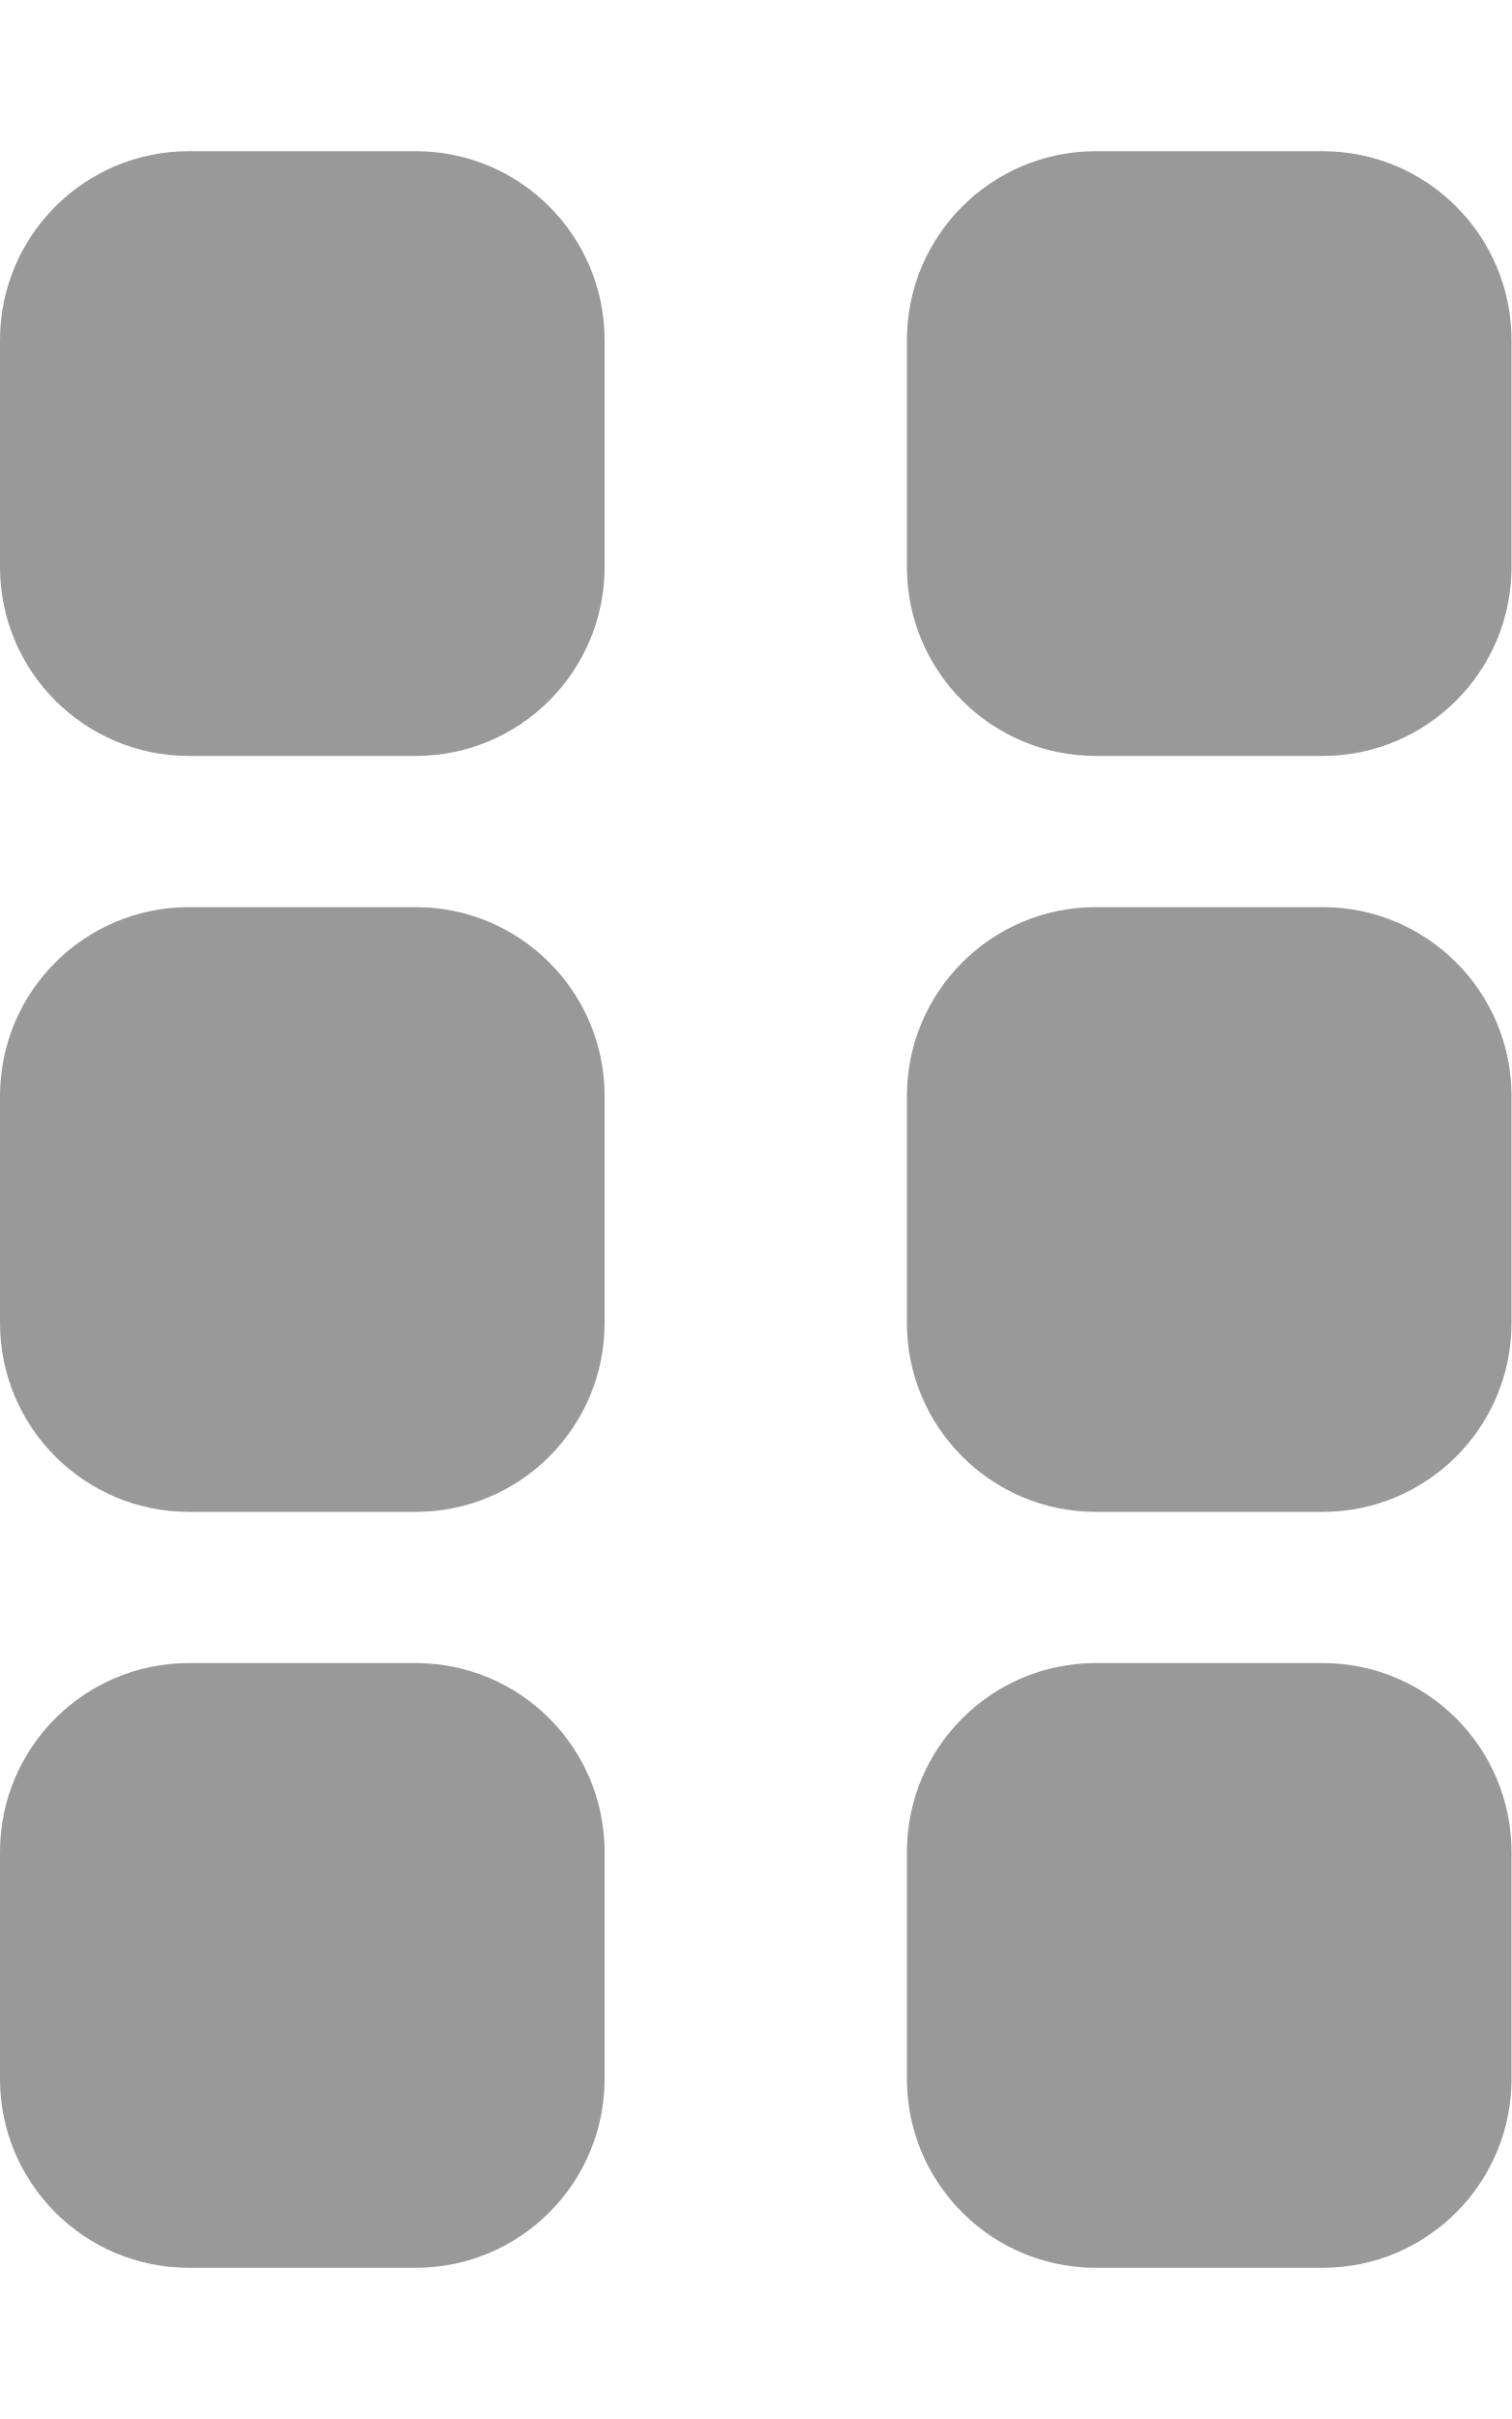
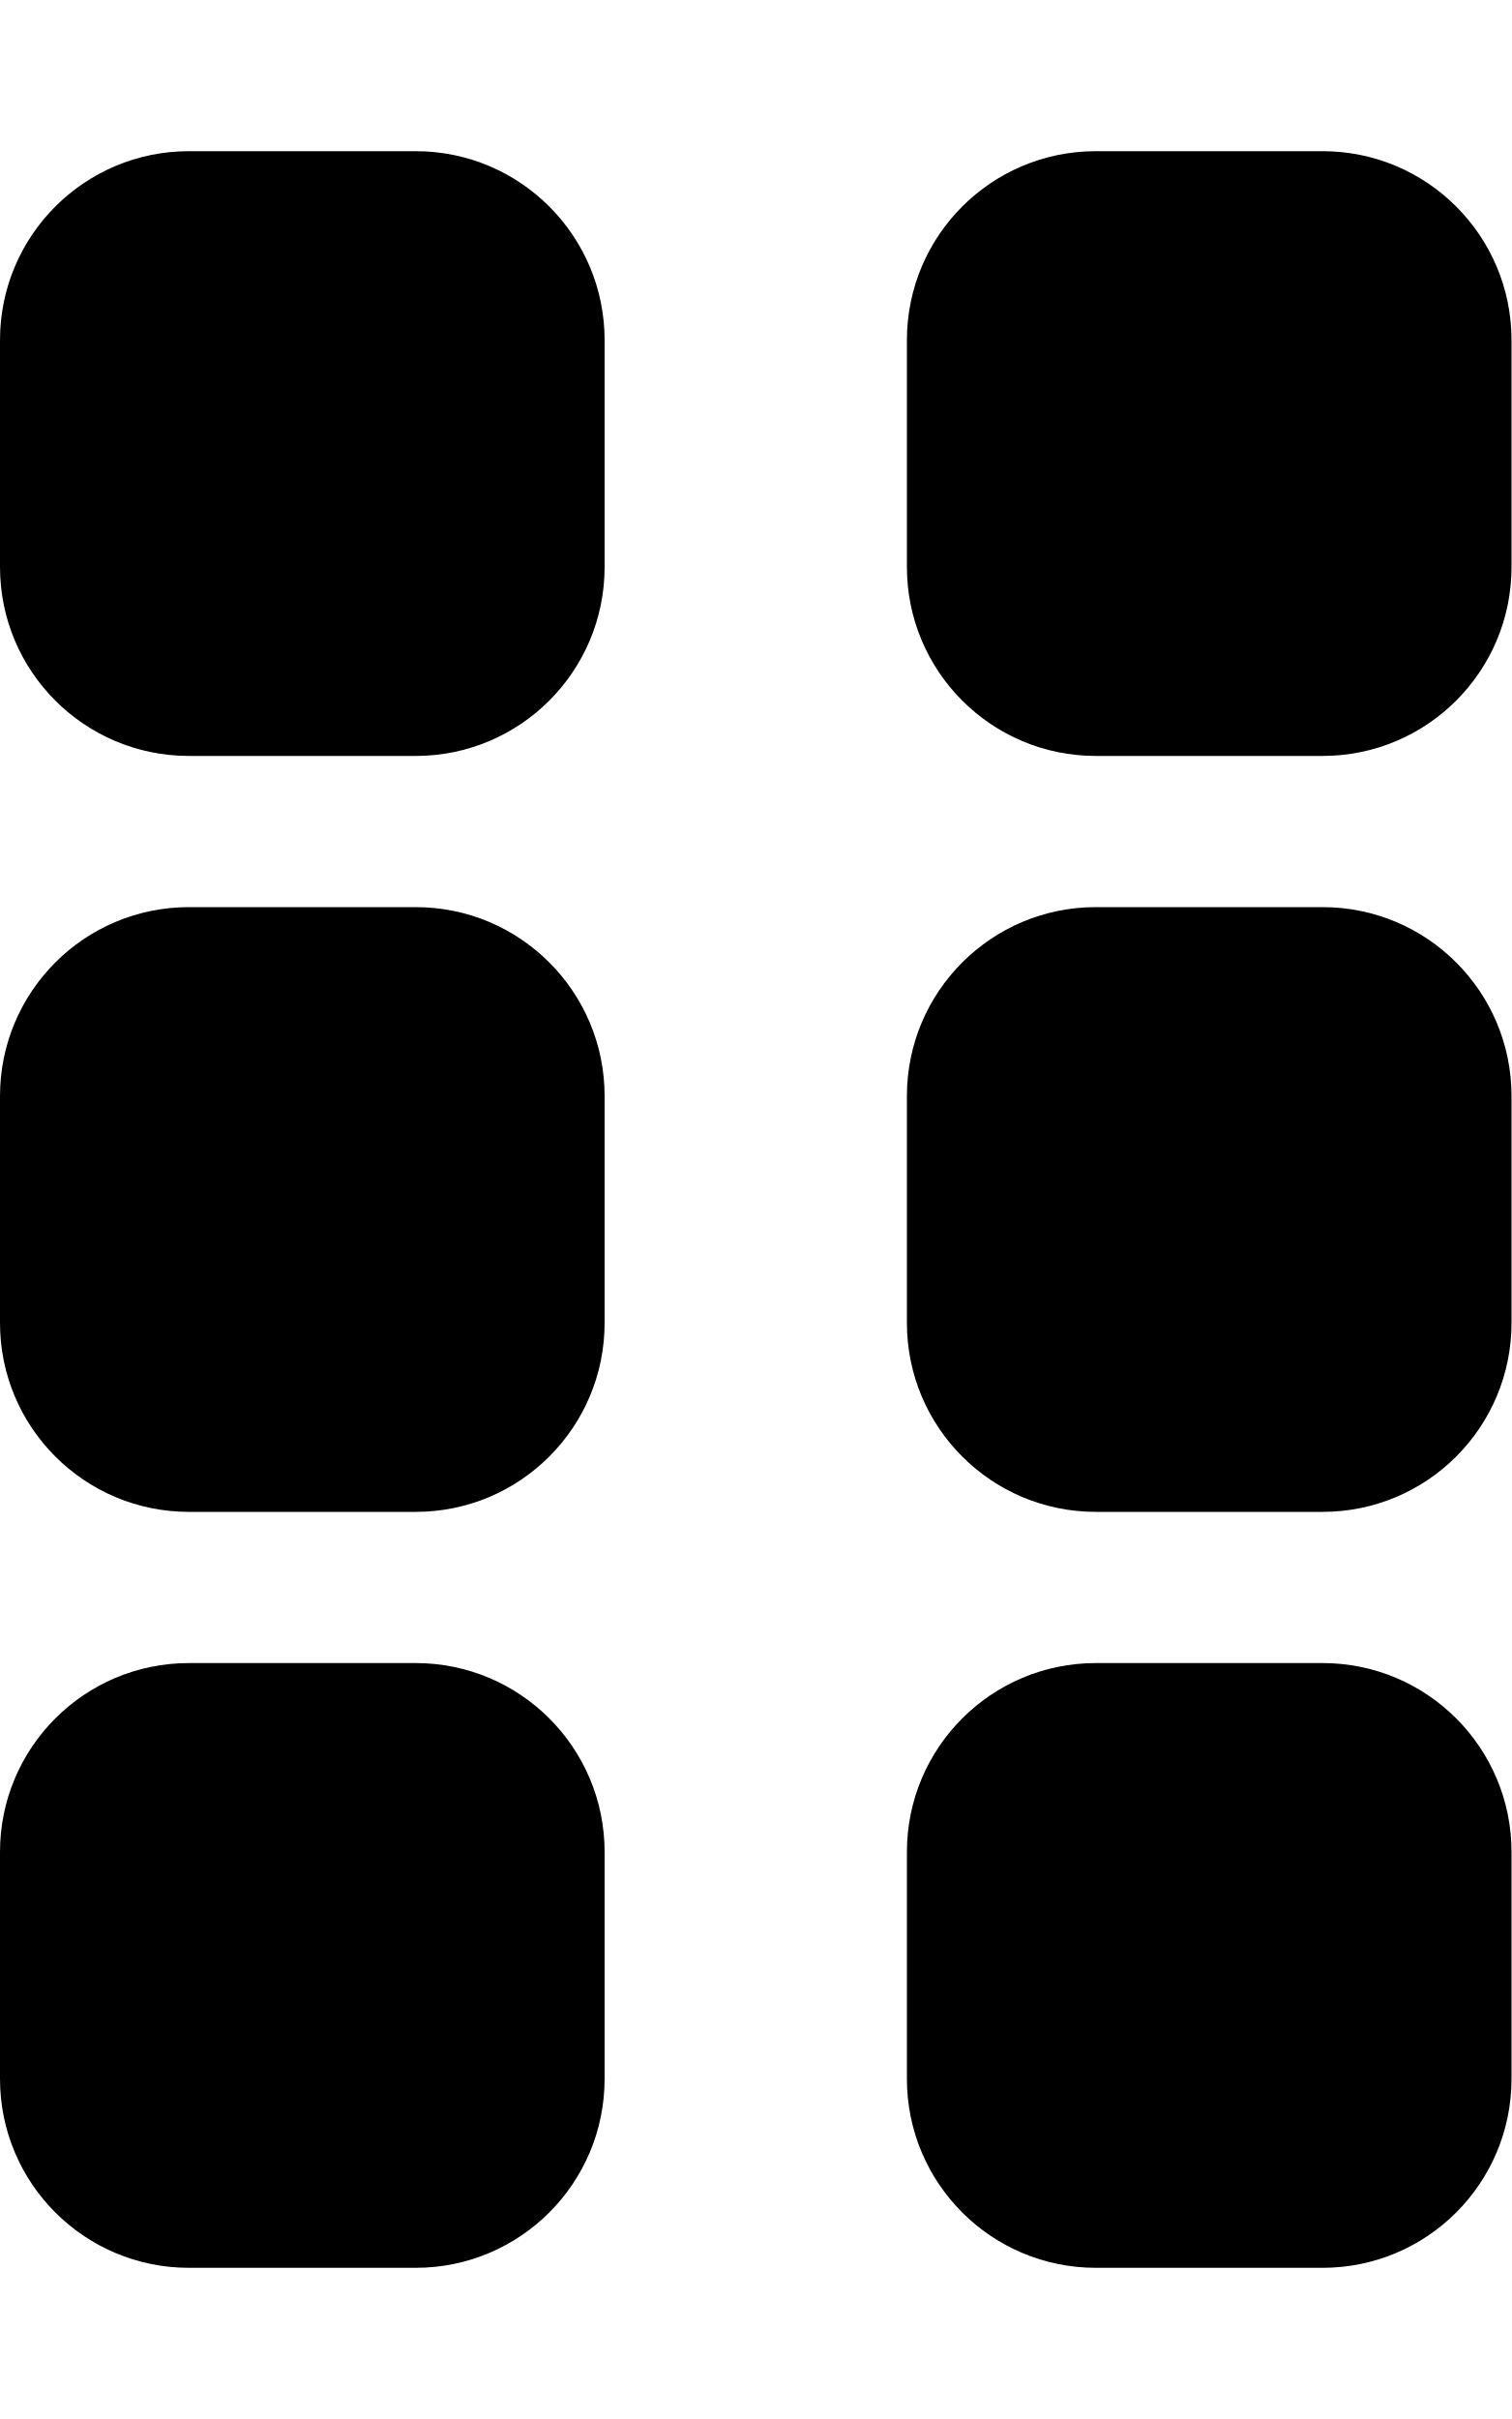
- <svg xmlns="http://www.w3.org/2000/svg" fill="#999999" viewBox="0 0 320 512">
+ <svg xmlns="http://www.w3.org/2000/svg" fill="#000000cte2" viewBox="0 0 320 512">
  <path d="M40 352l48 0c22.1 0 40 17.9 40 40l0 48c0 22.1-17.9 40-40 40l-48 0c-22.1 0-40-17.9-40-40l0-48c0-22.1 17.9-40 40-40zm192 0l48 0c22.1 0 40 17.9 40 40l0 48c0 22.1-17.9 40-40 40l-48 0c-22.1 0-40-17.9-40-40l0-48c0-22.1 17.9-40 40-40zM40 320c-22.1 0-40-17.9-40-40l0-48c0-22.1 17.9-40 40-40l48 0c22.1 0 40 17.9 40 40l0 48c0 22.1-17.9 40-40 40l-48 0zM232 192l48 0c22.1 0 40 17.9 40 40l0 48c0 22.1-17.9 40-40 40l-48 0c-22.1 0-40-17.9-40-40l0-48c0-22.1 17.9-40 40-40zM40 160c-22.1 0-40-17.9-40-40L0 72C0 49.9 17.9 32 40 32l48 0c22.1 0 40 17.9 40 40l0 48c0 22.1-17.9 40-40 40l-48 0zM232 32l48 0c22.1 0 40 17.9 40 40l0 48c0 22.1-17.9 40-40 40l-48 0c-22.1 0-40-17.9-40-40l0-48c0-22.1 17.9-40 40-40z" />
</svg>
